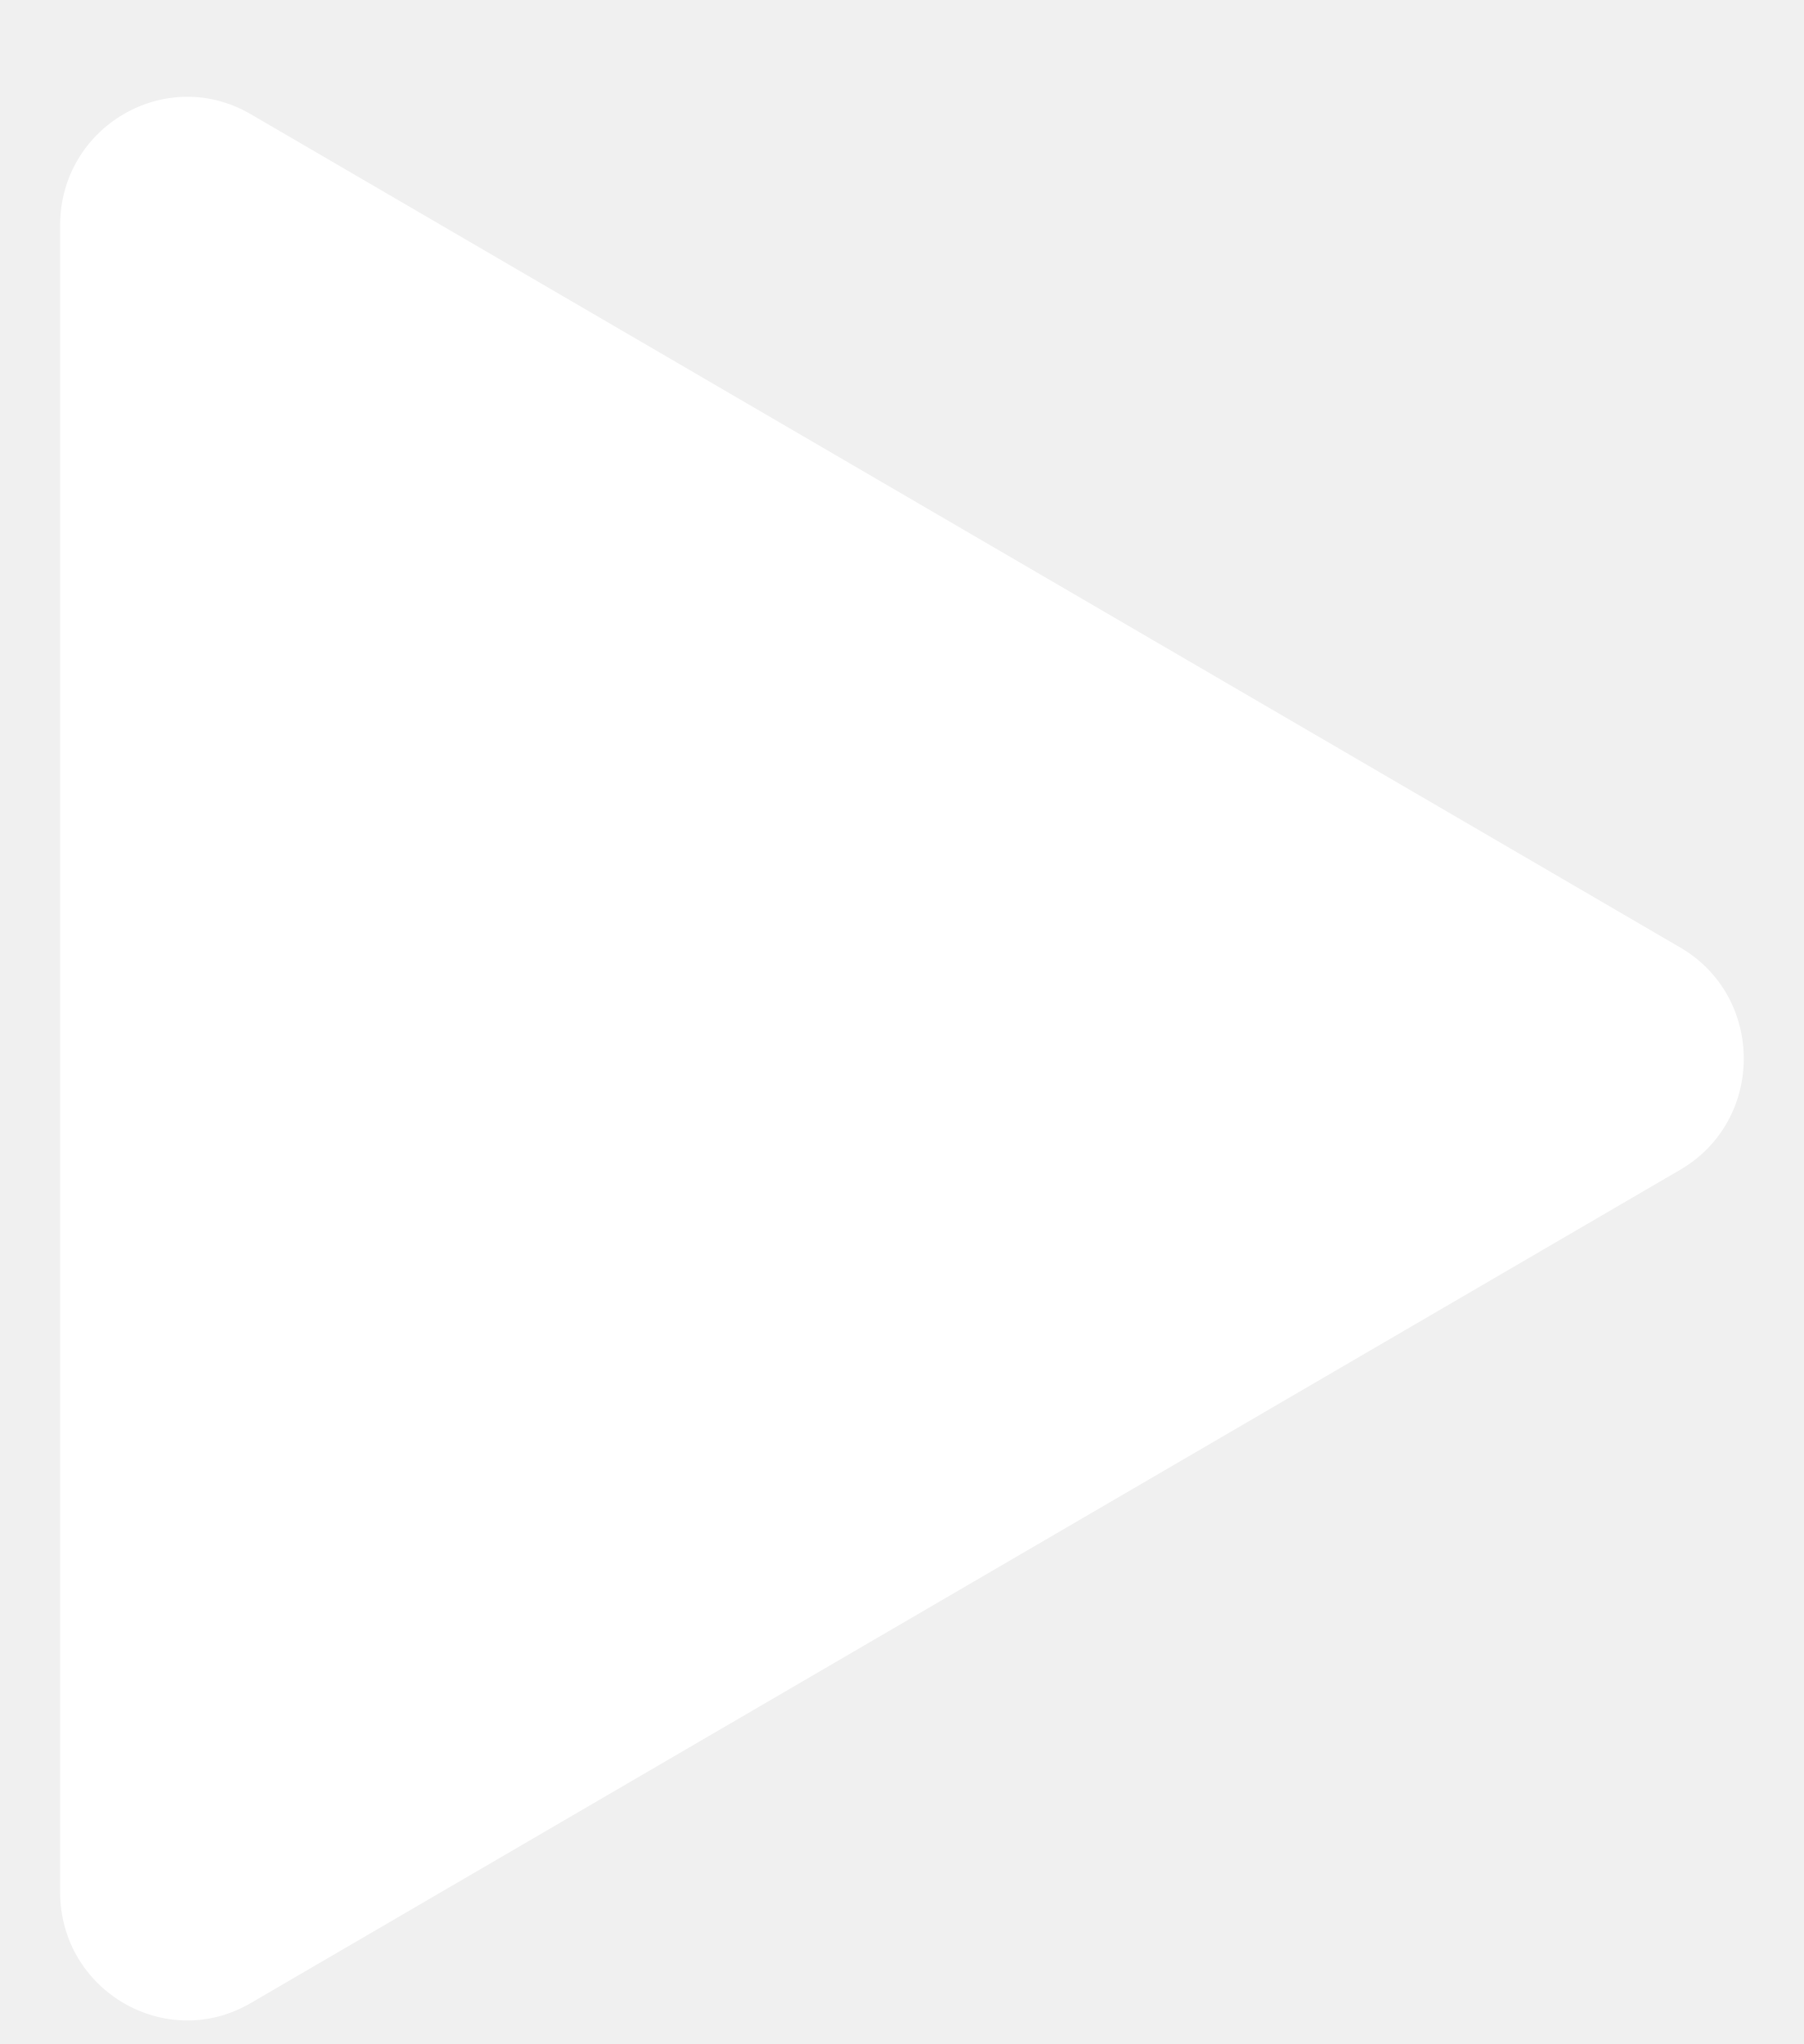
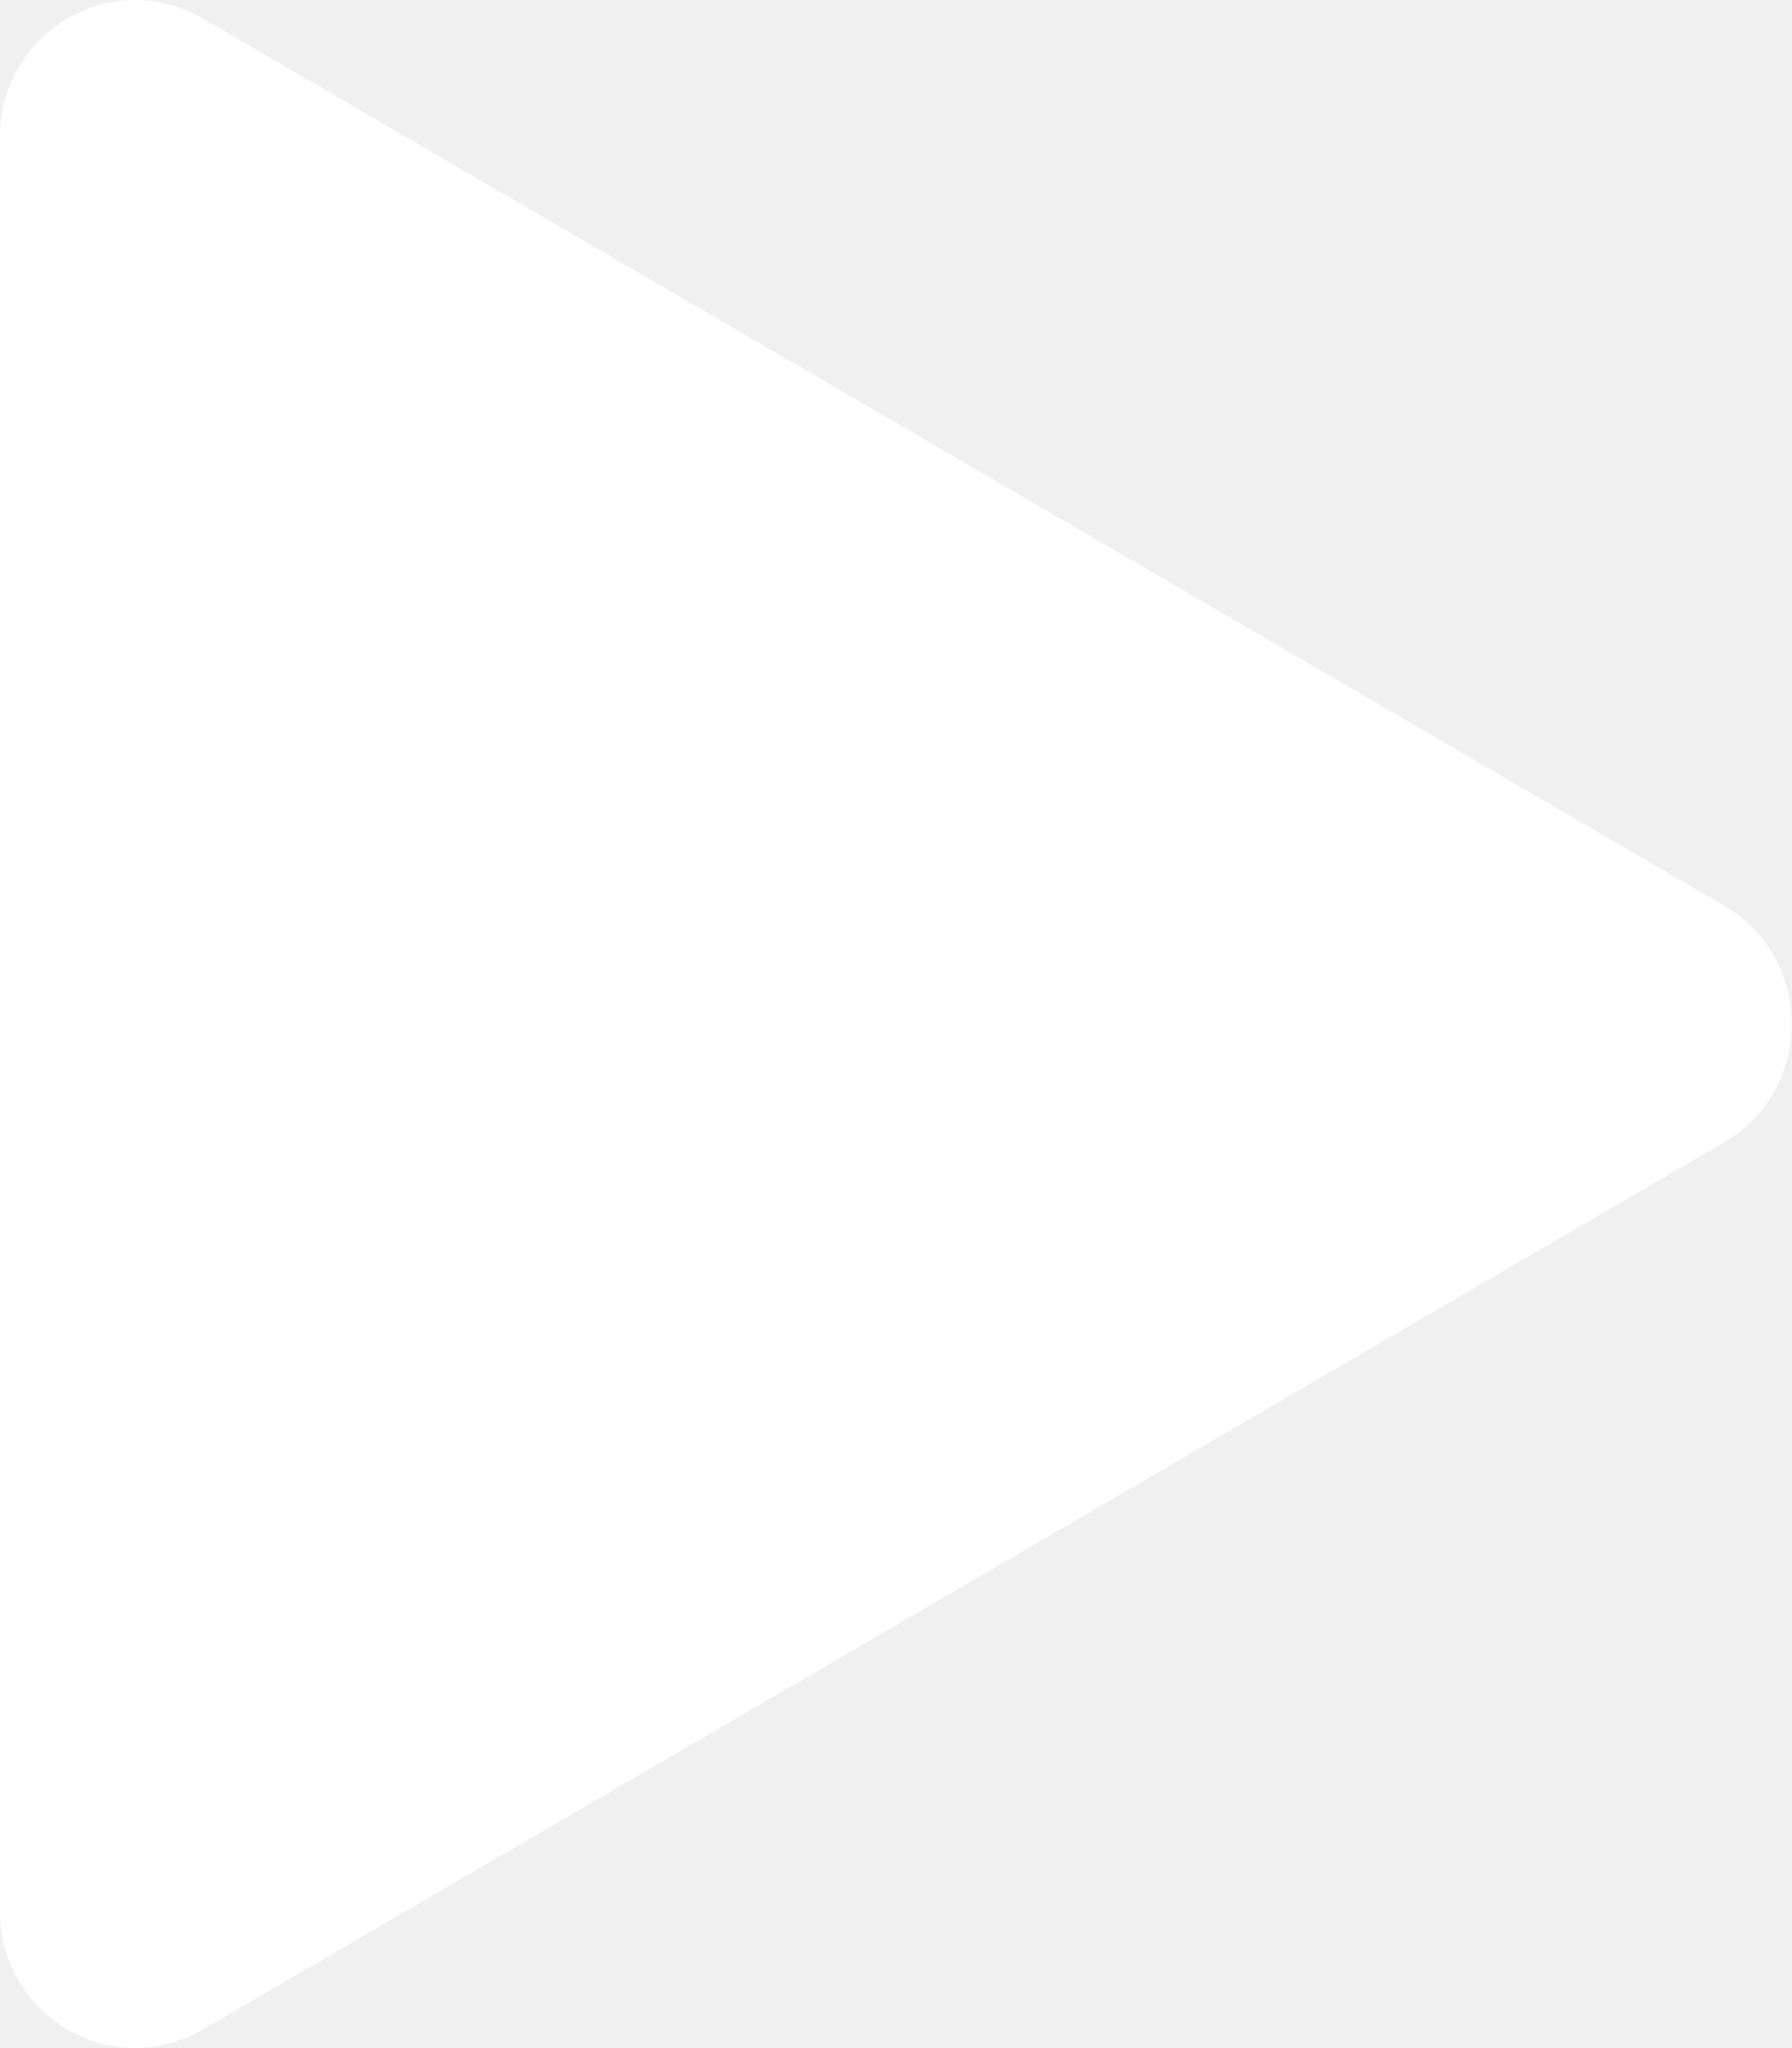
- <svg xmlns="http://www.w3.org/2000/svg" xmlns:xlink="http://www.w3.org/1999/xlink" width="15" height="17" viewBox="0 0 15 17" version="1.1">
-   <g id="Canvas" transform="translate(-10854 87)">
-     <g id="play" style="mix-blend-mode:normal;">
-       <use xlink:href="#path0_fill" transform="translate(10854.5 -86.1954)" fill="#FFFFFF" style="mix-blend-mode:normal;" />
+ <svg xmlns="http://www.w3.org/2000/svg" xmlns:xlink="http://www.w3.org/1999/xlink" width="14" height="16" viewBox="0 0 14 16" version="1.1">
+   <g id="Canvas" transform="translate(995 619)">
+     <g id="play-white" style="mix-blend-mode:normal;">
+       <use xlink:href="#path0_fill" transform="translate(-995 -619)" fill="#FFFFFF" style="mix-blend-mode:normal;" />
    </g>
  </g>
  <defs>
-     <path id="path0_fill" d="M 13.472 7.076C 14.176 7.487 14.176 8.513 13.472 8.924L 1.585 15.855C 0.881 16.266 3.1323e-16 15.753 0 14.931L 0 1.069C -3.1323e-16 0.247 0.881 -0.266 1.585 0.145L 13.472 7.076Z" />
+     <path id="path0_fill" d="M 13.472 7.076C 14.176 7.487 14.176 8.513 13.472 8.924L 1.585 15.855C 0.881 16.266 3.1323e-16 15.753 7.17675e-32 14.931L 7.17675e-32 1.069C -3.1323e-16 0.247 0.881 -0.266 1.585 0.145L 13.472 7.076Z" />
  </defs>
</svg>
